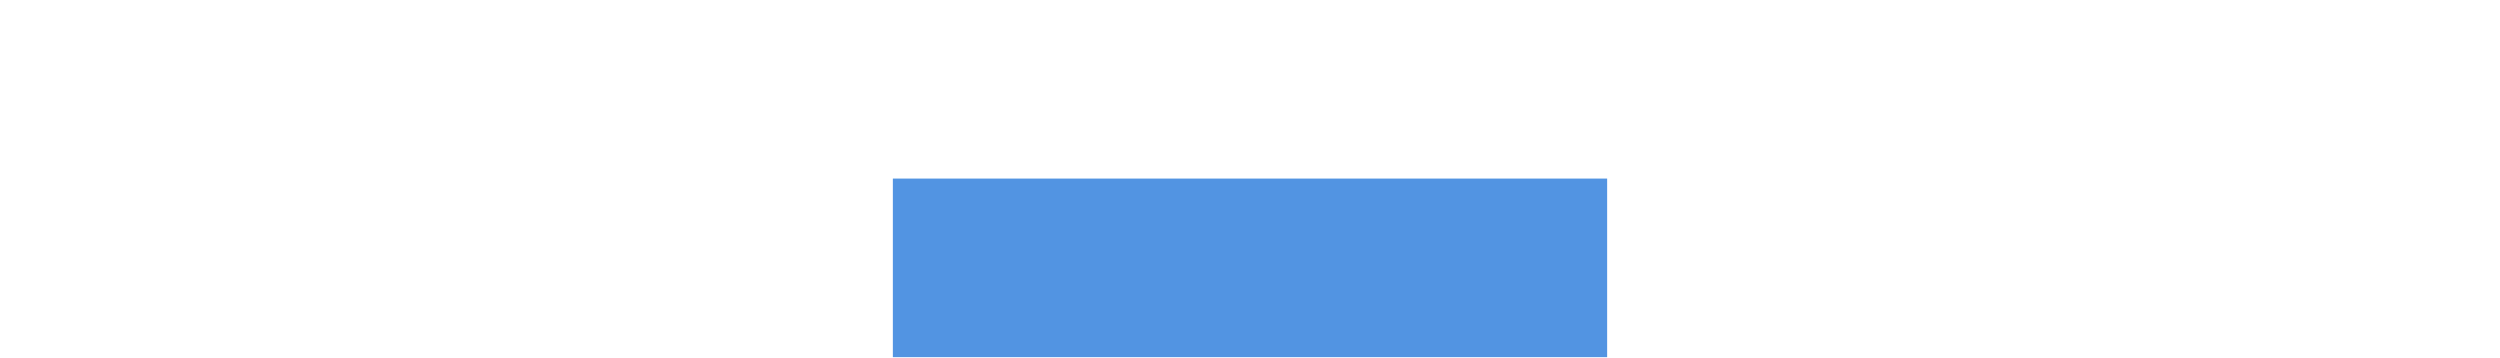
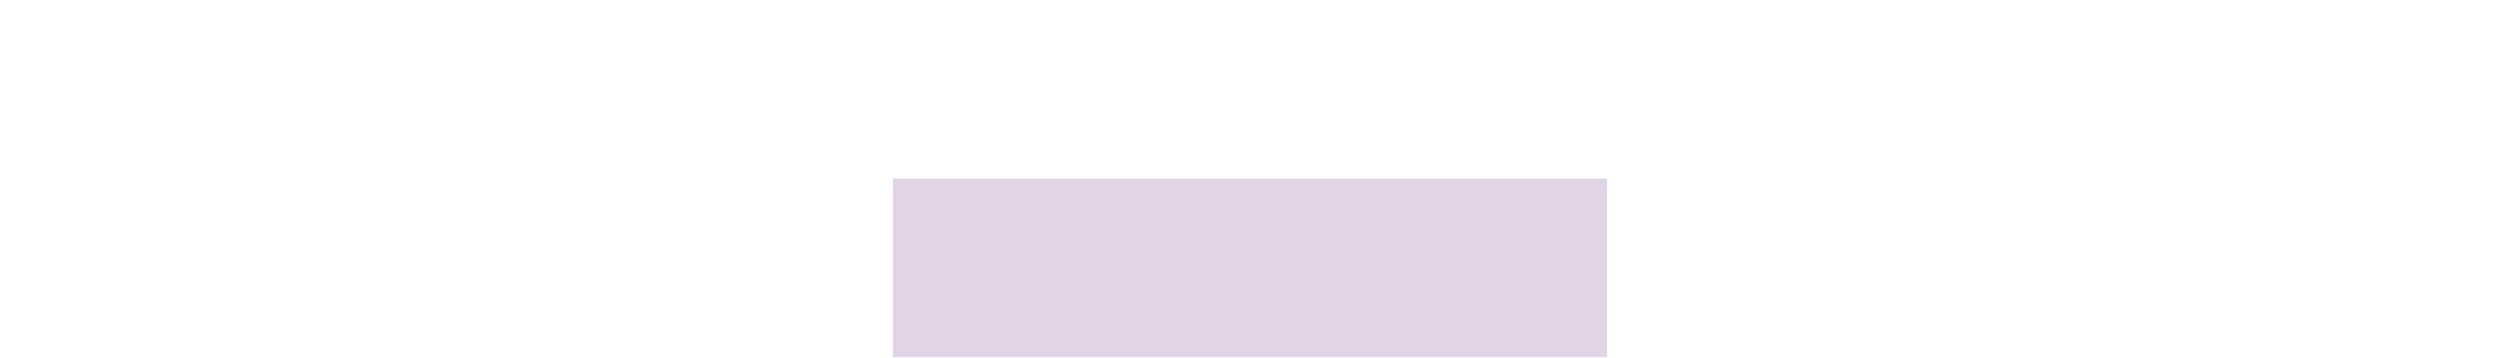
<svg xmlns="http://www.w3.org/2000/svg" width="28" height="4" id="svg11300" version="1.0" style="display:inline;enable-background:new">
  <defs id="defs3" />
  <g style="display:inline" id="layer1" transform="translate(0,-296)">
-     <rect style="opacity:1;fill:#5294e2;fill-opacity:1;stroke:none" id="rect4270-9" width="8" height="2" x="10" y="298" />
+     <rect style="opacity:1;fill:#E1D5E5;fill-opacity:1;stroke:none" id="rect4270-9" width="8" height="2" x="10" y="298" />
  </g>
</svg>
